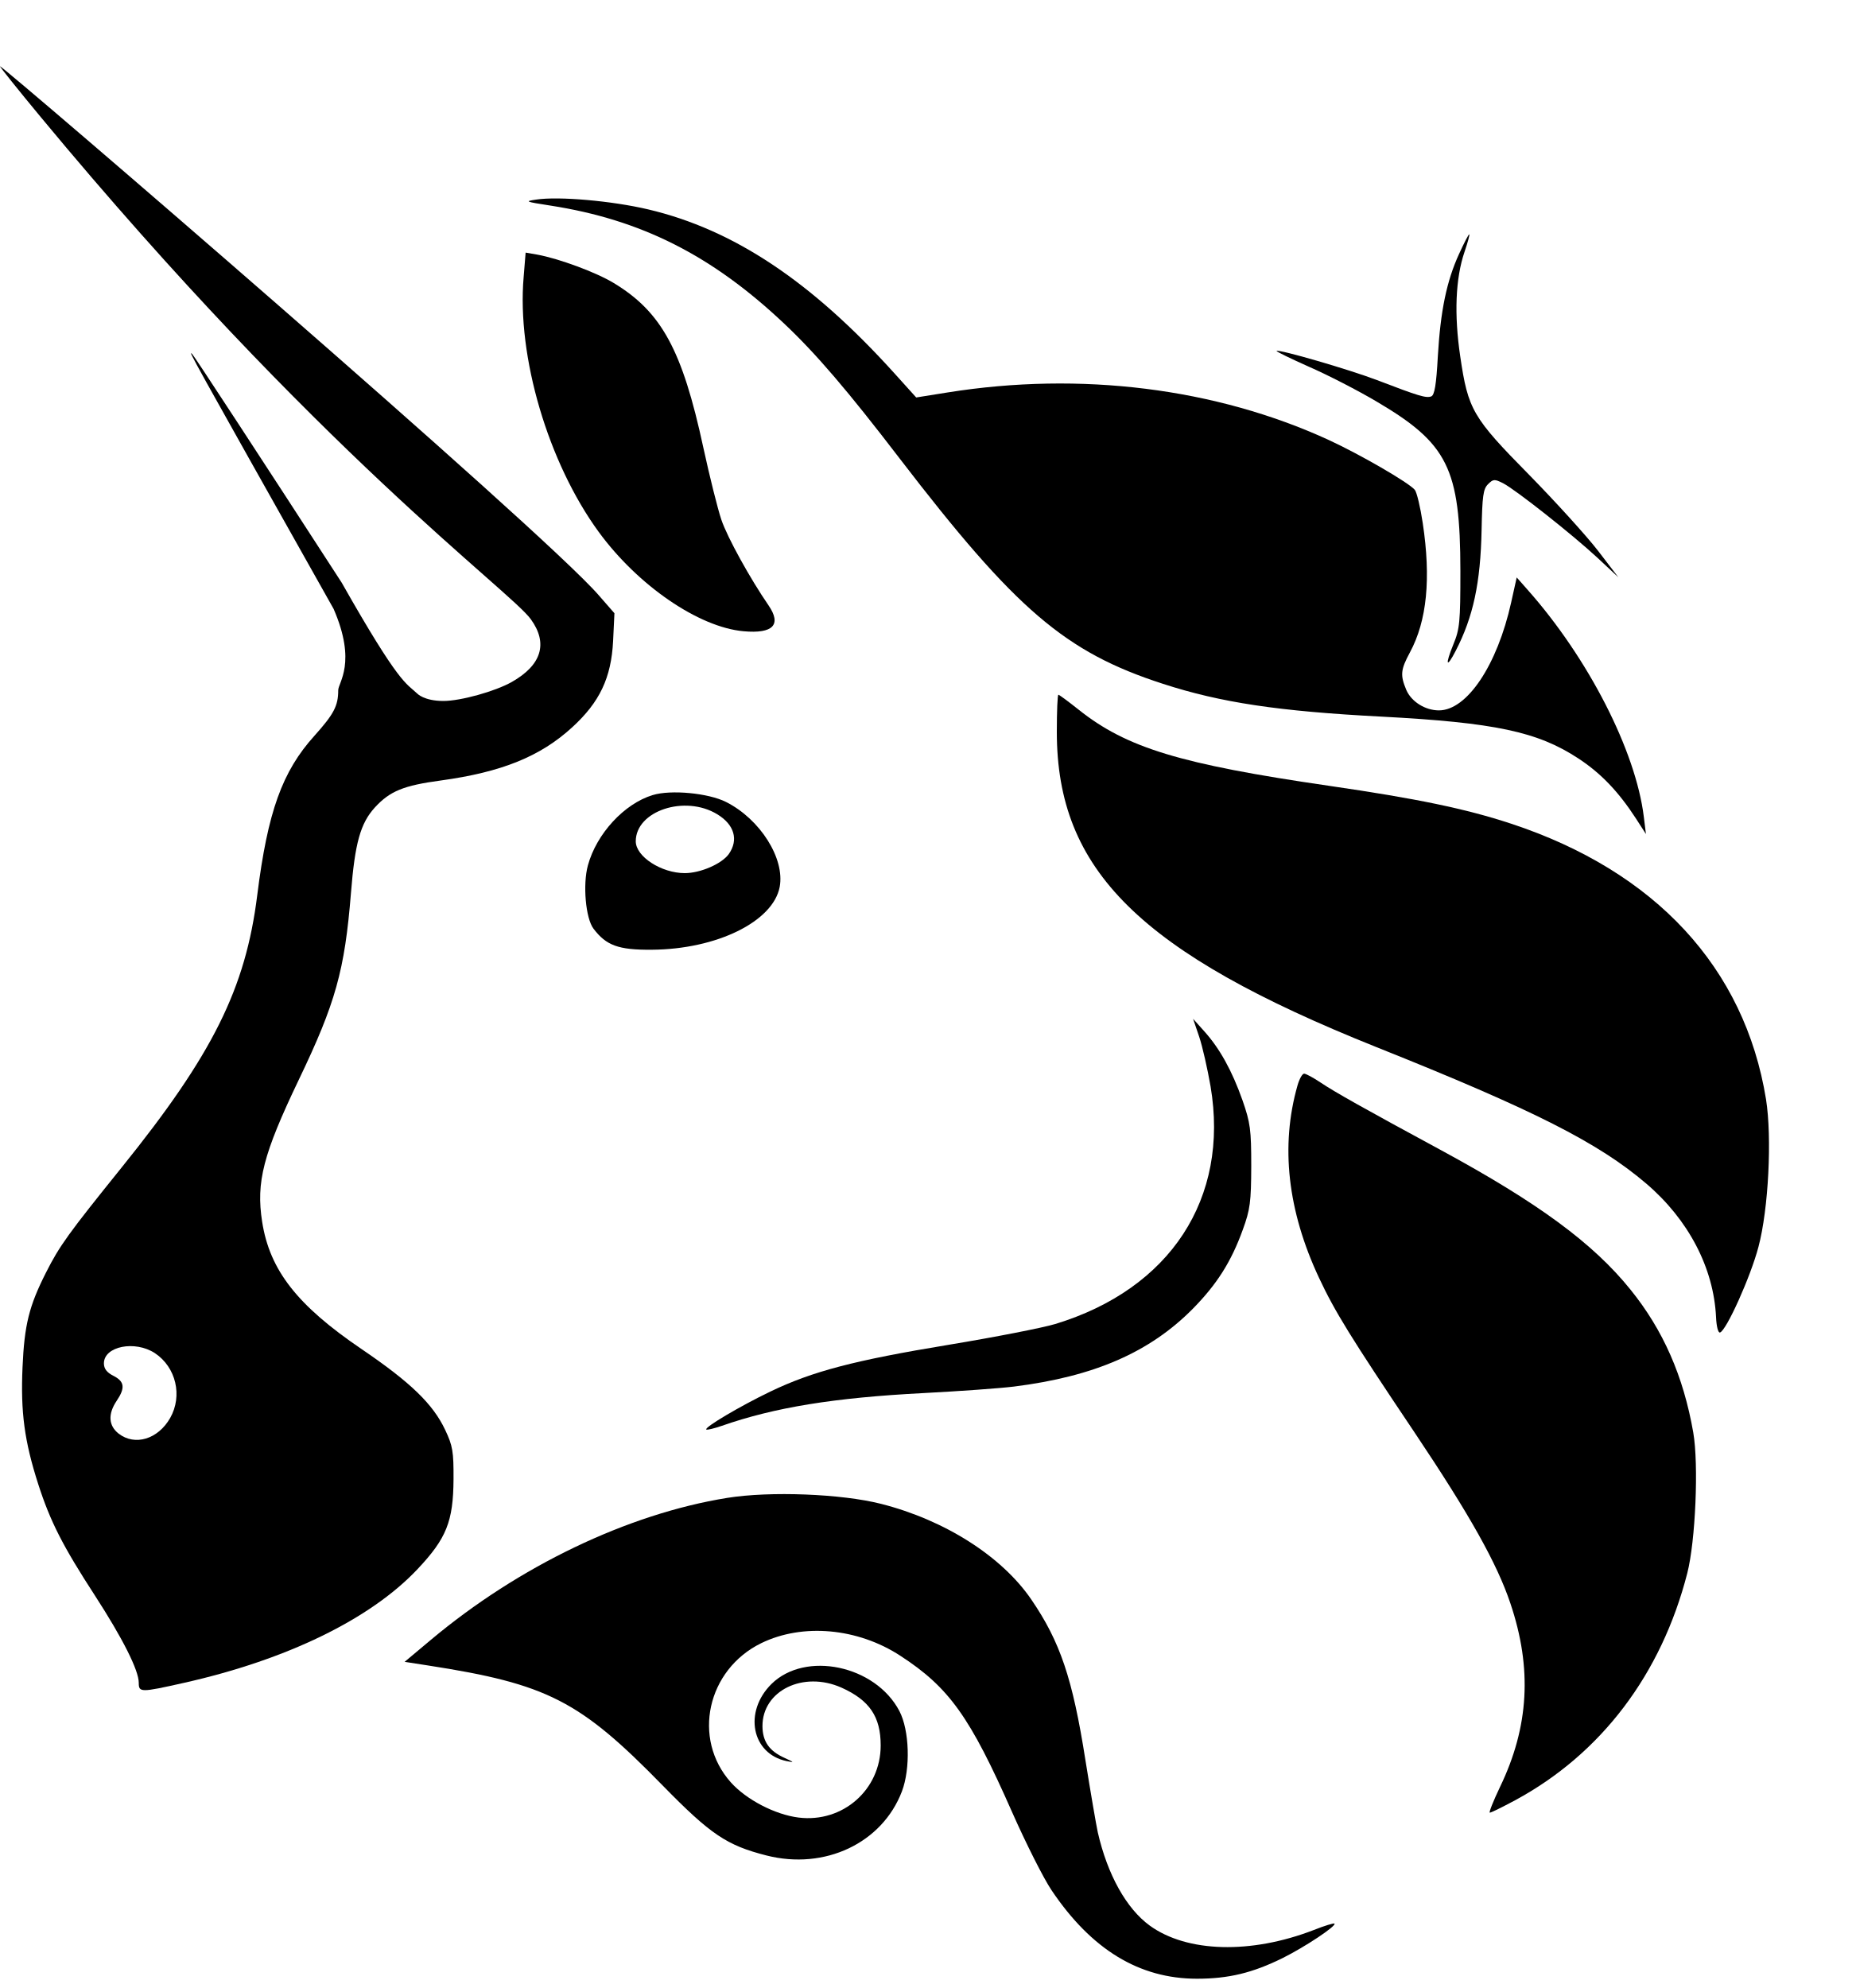
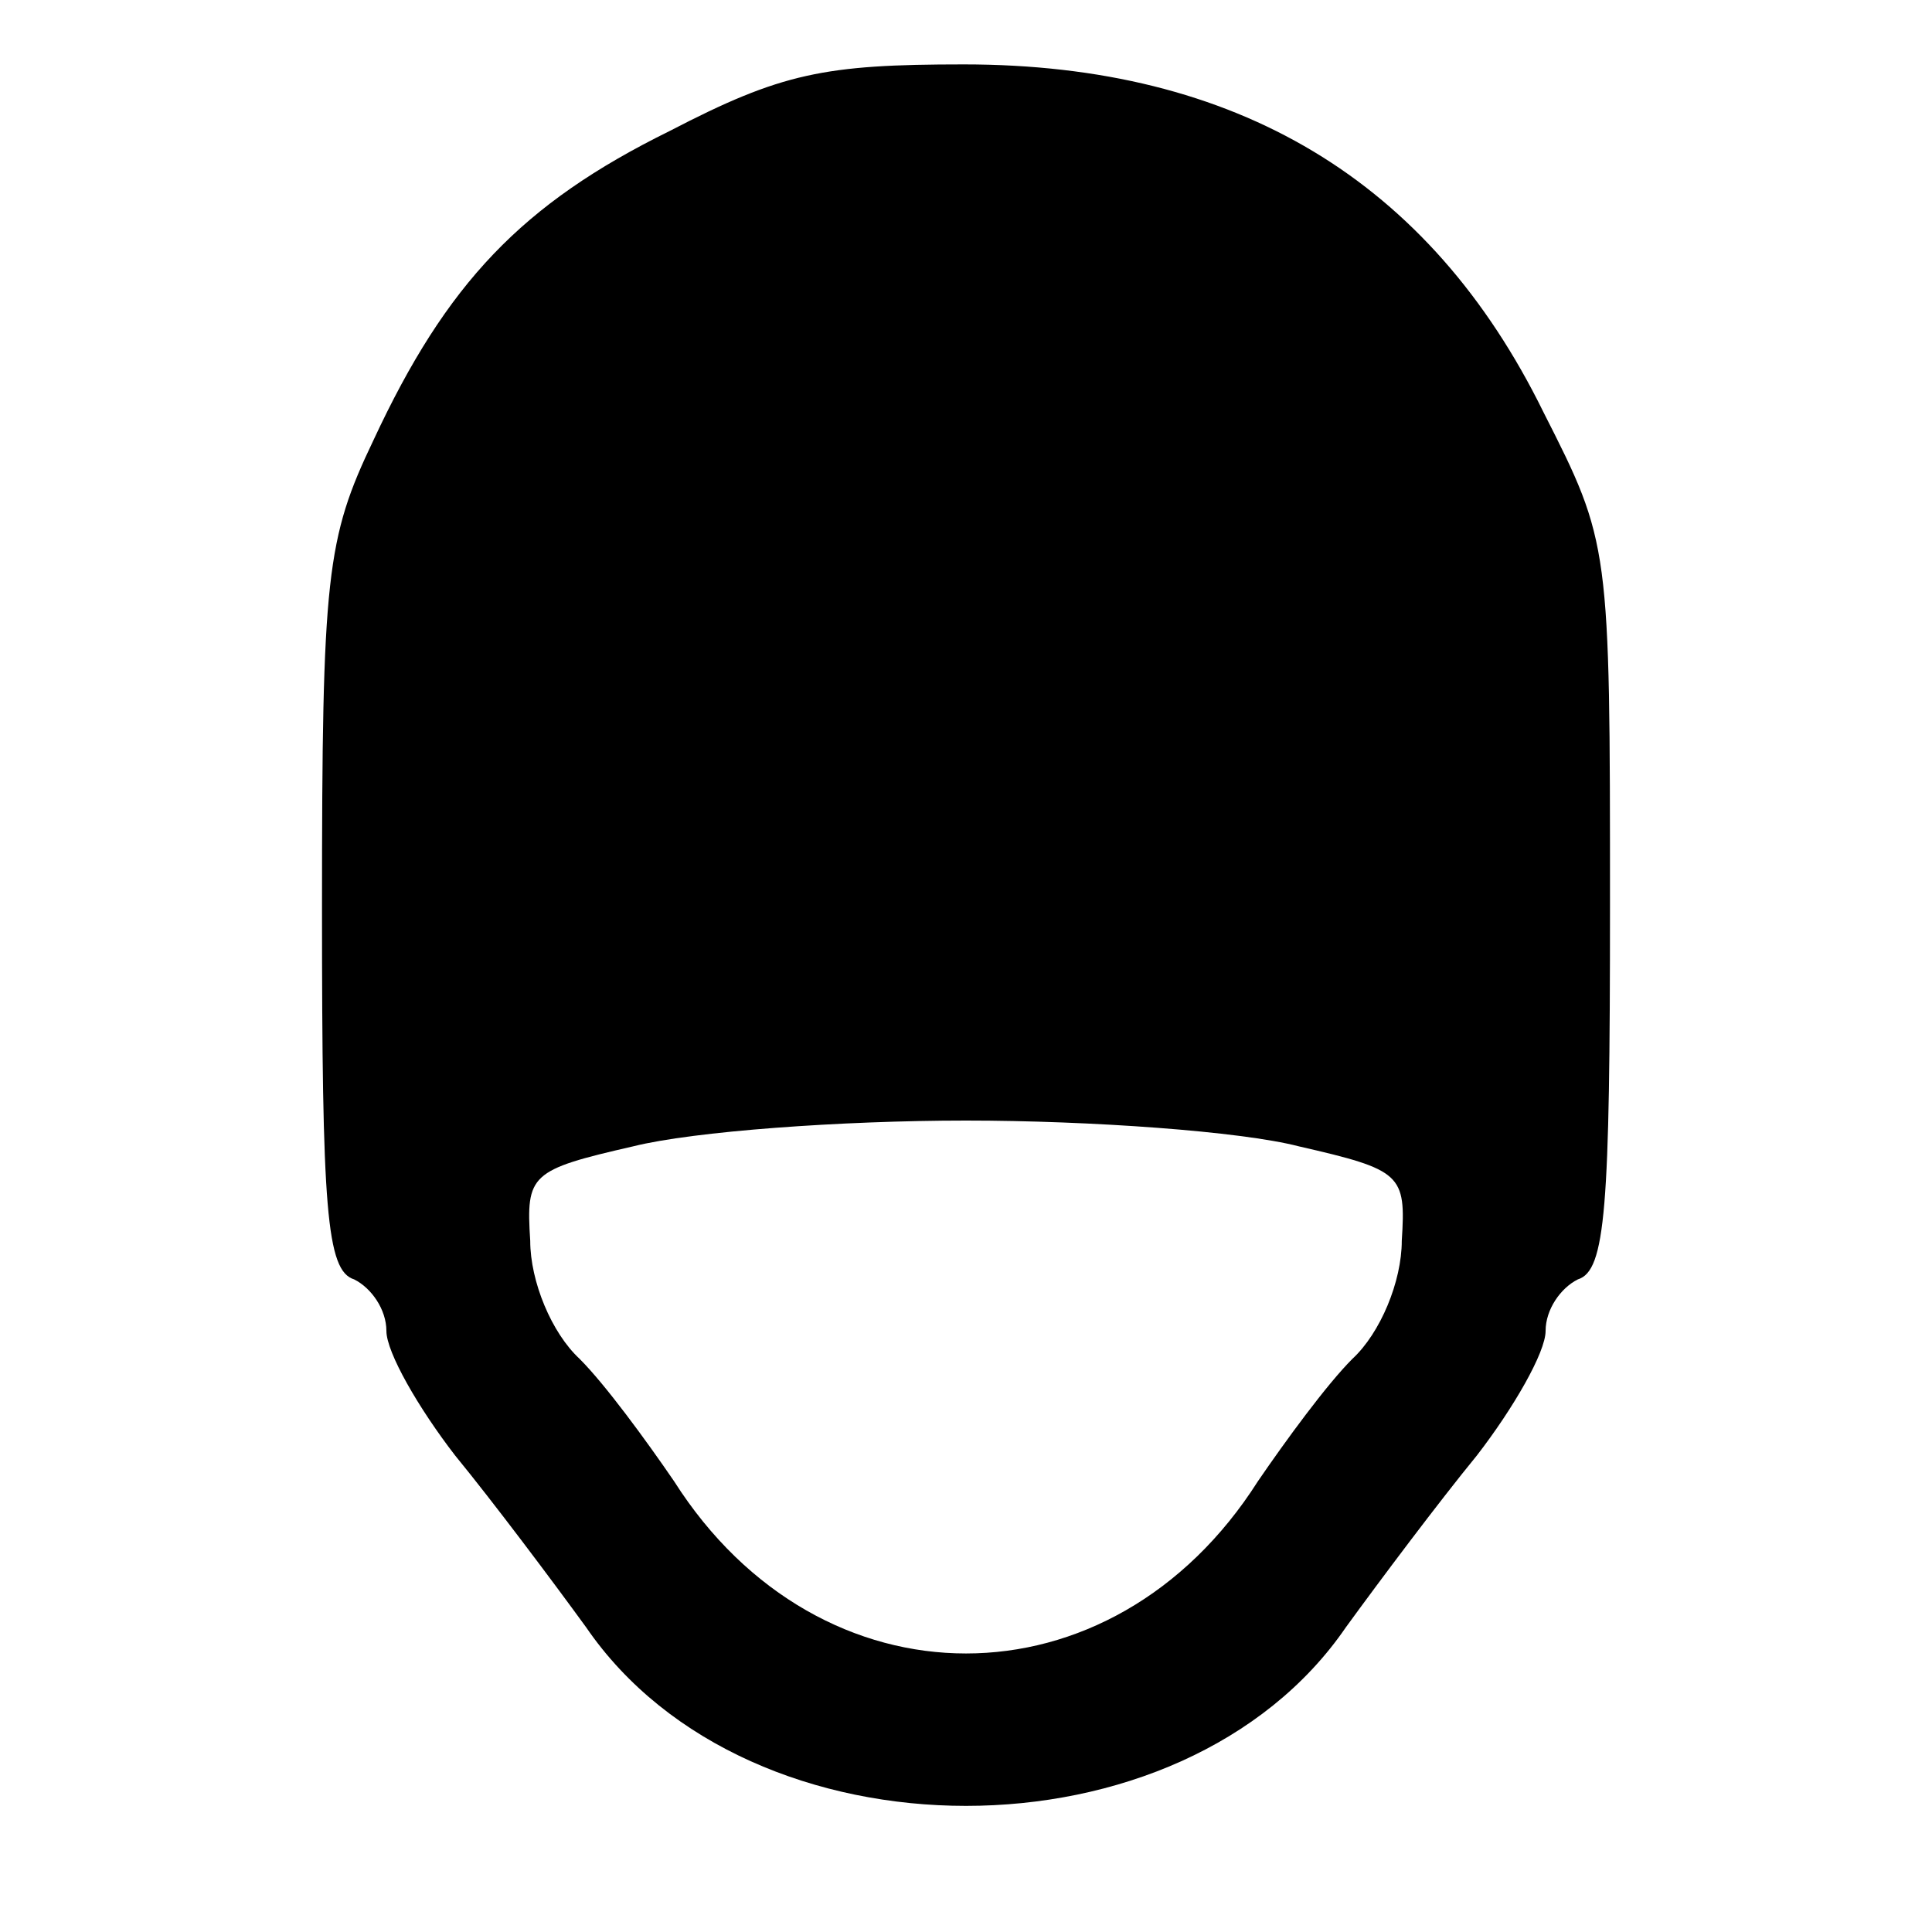
- <svg xmlns="http://www.w3.org/2000/svg" width="14" height="15" viewBox="0 0 14 15" fill="none">
-   <g style="mix-blend-mode:darken">
-     <path d="M4.152 1.551C3.964 1.522 3.956 1.519 4.045 1.506C4.214 1.48 4.615 1.515 4.891 1.58C5.535 1.732 6.121 2.122 6.747 2.815L6.913 2.999L7.151 2.961C8.153 2.801 9.172 2.928 10.024 3.319C10.259 3.427 10.629 3.641 10.675 3.696C10.69 3.714 10.717 3.827 10.735 3.947C10.798 4.365 10.767 4.684 10.638 4.923C10.568 5.053 10.564 5.094 10.611 5.206C10.649 5.294 10.753 5.36 10.857 5.36C11.069 5.36 11.297 5.019 11.402 4.546L11.444 4.357L11.527 4.451C11.983 4.965 12.342 5.665 12.403 6.163L12.419 6.293L12.343 6.175C12.211 5.972 12.078 5.833 11.908 5.722C11.602 5.521 11.279 5.452 10.422 5.407C9.648 5.367 9.21 5.301 8.776 5.16C8.037 4.921 7.665 4.602 6.787 3.458C6.397 2.949 6.157 2.668 5.917 2.442C5.372 1.927 4.837 1.657 4.152 1.551Z" fill="black" />
-     <path d="M10.849 2.686C10.869 2.346 10.915 2.121 11.009 1.916C11.046 1.835 11.08 1.768 11.086 1.768C11.091 1.768 11.075 1.828 11.05 1.901C10.982 2.101 10.971 2.373 11.018 2.69C11.077 3.092 11.111 3.15 11.539 3.584C11.739 3.788 11.972 4.045 12.057 4.155L12.211 4.356L12.057 4.212C11.869 4.037 11.436 3.695 11.341 3.646C11.277 3.614 11.267 3.614 11.228 3.653C11.191 3.689 11.184 3.743 11.179 3.999C11.171 4.398 11.116 4.654 10.984 4.91C10.913 5.048 10.902 5.019 10.966 4.862C11.014 4.746 11.019 4.694 11.019 4.308C11.018 3.533 10.925 3.346 10.382 3.027C10.245 2.946 10.018 2.829 9.878 2.768C9.739 2.706 9.628 2.652 9.632 2.648C9.647 2.633 10.177 2.787 10.39 2.868C10.708 2.99 10.76 3.005 10.799 2.991C10.824 2.981 10.837 2.906 10.849 2.686Z" fill="black" />
-     <path d="M4.517 4.013C4.136 3.491 3.899 2.69 3.951 2.091L3.966 1.906L4.053 1.921C4.217 1.951 4.498 2.055 4.63 2.135C4.991 2.353 5.148 2.64 5.307 3.378C5.354 3.594 5.415 3.839 5.443 3.922C5.488 4.055 5.66 4.366 5.799 4.568C5.899 4.714 5.833 4.783 5.611 4.763C5.272 4.733 4.813 4.418 4.517 4.013Z" fill="black" />
-     <path d="M10.386 7.901C8.602 7.187 7.974 6.567 7.974 5.522C7.974 5.368 7.979 5.242 7.986 5.242C7.992 5.242 8.061 5.293 8.139 5.355C8.501 5.643 8.906 5.766 10.027 5.929C10.688 6.025 11.059 6.102 11.402 6.215C12.49 6.574 13.164 7.302 13.325 8.294C13.371 8.583 13.344 9.123 13.268 9.408C13.209 9.633 13.026 10.039 12.978 10.054C12.964 10.059 12.951 10.008 12.948 9.938C12.93 9.566 12.74 9.203 12.422 8.931C12.06 8.622 11.575 8.376 10.386 7.901Z" fill="black" />
-     <path d="M9.134 8.197C9.111 8.065 9.073 7.896 9.048 7.822L9.002 7.687L9.087 7.782C9.204 7.912 9.296 8.079 9.375 8.302C9.434 8.472 9.441 8.522 9.441 8.798C9.44 9.069 9.433 9.126 9.377 9.279C9.29 9.52 9.182 9.69 9.001 9.874C8.675 10.204 8.256 10.386 7.651 10.462C7.546 10.475 7.24 10.497 6.971 10.511C6.292 10.546 5.845 10.619 5.444 10.759C5.386 10.779 5.335 10.791 5.329 10.786C5.313 10.77 5.587 10.608 5.812 10.5C6.13 10.347 6.447 10.264 7.157 10.147C7.508 10.089 7.87 10.018 7.962 9.99C8.83 9.726 9.277 9.043 9.134 8.197Z" fill="black" />
-     <path d="M9.952 9.641C9.715 9.135 9.66 8.646 9.79 8.19C9.804 8.141 9.826 8.101 9.84 8.101C9.853 8.101 9.909 8.131 9.964 8.168C10.073 8.241 10.292 8.364 10.876 8.68C11.604 9.075 12.02 9.38 12.302 9.73C12.549 10.035 12.702 10.384 12.776 10.808C12.818 11.049 12.793 11.628 12.731 11.87C12.535 12.634 12.08 13.234 11.431 13.584C11.336 13.635 11.251 13.677 11.241 13.677C11.232 13.678 11.267 13.59 11.318 13.483C11.537 13.029 11.562 12.588 11.396 12.097C11.295 11.796 11.089 11.429 10.673 10.808C10.189 10.087 10.071 9.895 9.952 9.641Z" fill="black" />
-     <path d="M3.25 12.374C3.913 11.818 4.736 11.423 5.487 11.302C5.81 11.25 6.349 11.271 6.648 11.347C7.128 11.469 7.558 11.742 7.781 12.068C7.999 12.387 8.093 12.664 8.19 13.282C8.229 13.525 8.271 13.77 8.283 13.825C8.356 14.145 8.499 14.401 8.675 14.529C8.956 14.733 9.439 14.746 9.914 14.562C9.994 14.53 10.064 14.509 10.069 14.514C10.086 14.531 9.847 14.69 9.678 14.774C9.451 14.886 9.271 14.93 9.031 14.93C8.596 14.93 8.235 14.71 7.934 14.262C7.874 14.173 7.741 13.909 7.637 13.674C7.319 12.953 7.162 12.733 6.793 12.493C6.471 12.283 6.056 12.246 5.744 12.398C5.335 12.598 5.22 13.118 5.514 13.448C5.631 13.579 5.848 13.692 6.026 13.714C6.359 13.755 6.645 13.504 6.645 13.17C6.645 12.953 6.561 12.829 6.35 12.734C6.061 12.605 5.752 12.756 5.753 13.025C5.754 13.14 5.804 13.212 5.92 13.264C5.994 13.298 5.996 13.3 5.935 13.288C5.671 13.233 5.609 12.916 5.821 12.706C6.077 12.454 6.605 12.565 6.786 12.91C6.862 13.055 6.871 13.343 6.805 13.517C6.656 13.907 6.223 14.112 5.783 14C5.484 13.924 5.362 13.842 5.001 13.473C4.374 12.831 4.131 12.706 3.227 12.566L3.053 12.539L3.25 12.374Z" fill="black" />
-     <path fill-rule="evenodd" clip-rule="evenodd" d="M0.308 0.884C2.402 3.41 3.845 4.452 4.005 4.672C4.137 4.854 4.087 5.018 3.861 5.146C3.735 5.217 3.475 5.289 3.346 5.289C3.199 5.289 3.148 5.233 3.148 5.233C3.063 5.153 3.015 5.167 2.578 4.396C1.972 3.46 1.464 2.684 1.45 2.671C1.418 2.641 1.419 2.642 2.517 4.594C2.694 5.001 2.552 5.15 2.552 5.208C2.552 5.326 2.519 5.388 2.373 5.551C2.129 5.821 2.02 6.125 1.941 6.754C1.853 7.459 1.605 7.957 0.917 8.81C0.515 9.309 0.449 9.4 0.347 9.602C0.219 9.855 0.184 9.997 0.17 10.316C0.155 10.655 0.184 10.873 0.288 11.197C0.379 11.48 0.474 11.666 0.717 12.04C0.926 12.363 1.047 12.603 1.047 12.697C1.047 12.771 1.061 12.771 1.386 12.698C2.163 12.524 2.794 12.217 3.149 11.841C3.369 11.608 3.42 11.48 3.422 11.161C3.423 10.953 3.416 10.909 3.359 10.789C3.267 10.594 3.099 10.431 2.728 10.179C2.243 9.85 2.035 9.584 1.978 9.219C1.931 8.919 1.986 8.708 2.254 8.148C2.532 7.569 2.601 7.322 2.648 6.739C2.678 6.362 2.719 6.213 2.828 6.093C2.942 5.969 3.044 5.927 3.326 5.889C3.785 5.826 4.077 5.708 4.317 5.488C4.525 5.298 4.612 5.114 4.626 4.837L4.636 4.627L4.519 4.493C4.098 4.004 0.026 0.5 0 0.5C-0.005 0.5 0.133 0.673 0.308 0.884ZM1.284 10.699C1.379 10.531 1.328 10.316 1.169 10.21C1.018 10.111 0.784 10.158 0.784 10.287C0.784 10.327 0.806 10.356 0.856 10.381C0.94 10.424 0.946 10.472 0.88 10.57C0.813 10.67 0.819 10.757 0.895 10.817C1.018 10.912 1.192 10.86 1.284 10.699Z" fill="black" />
-     <path fill-rule="evenodd" clip-rule="evenodd" d="M4.925 5.999C4.71 6.064 4.501 6.291 4.436 6.529C4.396 6.674 4.419 6.929 4.478 7.007C4.574 7.134 4.666 7.168 4.917 7.166C5.407 7.163 5.833 6.954 5.883 6.692C5.923 6.478 5.736 6.181 5.478 6.051C5.345 5.984 5.062 5.957 4.925 5.999ZM5.499 6.444C5.574 6.337 5.541 6.222 5.412 6.144C5.168 5.995 4.797 6.118 4.797 6.348C4.797 6.463 4.99 6.588 5.167 6.588C5.285 6.588 5.446 6.518 5.499 6.444Z" fill="black" />
+ <svg xmlns="http://www.w3.org/2000/svg" version="1.0" width="90pt" height="90pt" viewBox="0 0 90 90" preserveAspectRatio="xMidYMid meet">
+   <g transform="translate(0,90) scale(0.1,-0.1)" fill="#000000" stroke="none">
+     <path d="M312 839 c-69 -34 -104 -71 -138 -144 -22 -46 -24 -63 -24 -218 0 -140 2 -169 15 -173 8 -4 15 -14 15 -24 0 -10 15 -36 32 -58 18 -22 45 -58 61 -80 76 -111 278 -111 354 0 16 22 43 58 61 80 17 22 32 48 32 58 0 10 7 20 15 24 13 4 15 33 15 174 0 168 0 169 -31 230 -53 108 -143 162 -270 162 -65 0 -85 -4 -137 -31z m293 -473 c48 -11 50 -13 48 -44 0 -19 -10 -43 -23 -55 -12 -12 -31 -38 -44 -57 -68 -107 -204 -107 -272 0 -13 19 -32 45 -44 57 -13 12 -23 36 -23 55 -2 31 0 33 48 44 28 7 97 12 155 12 58 0 128 -5 155 -12z" />
  </g>
</svg>
